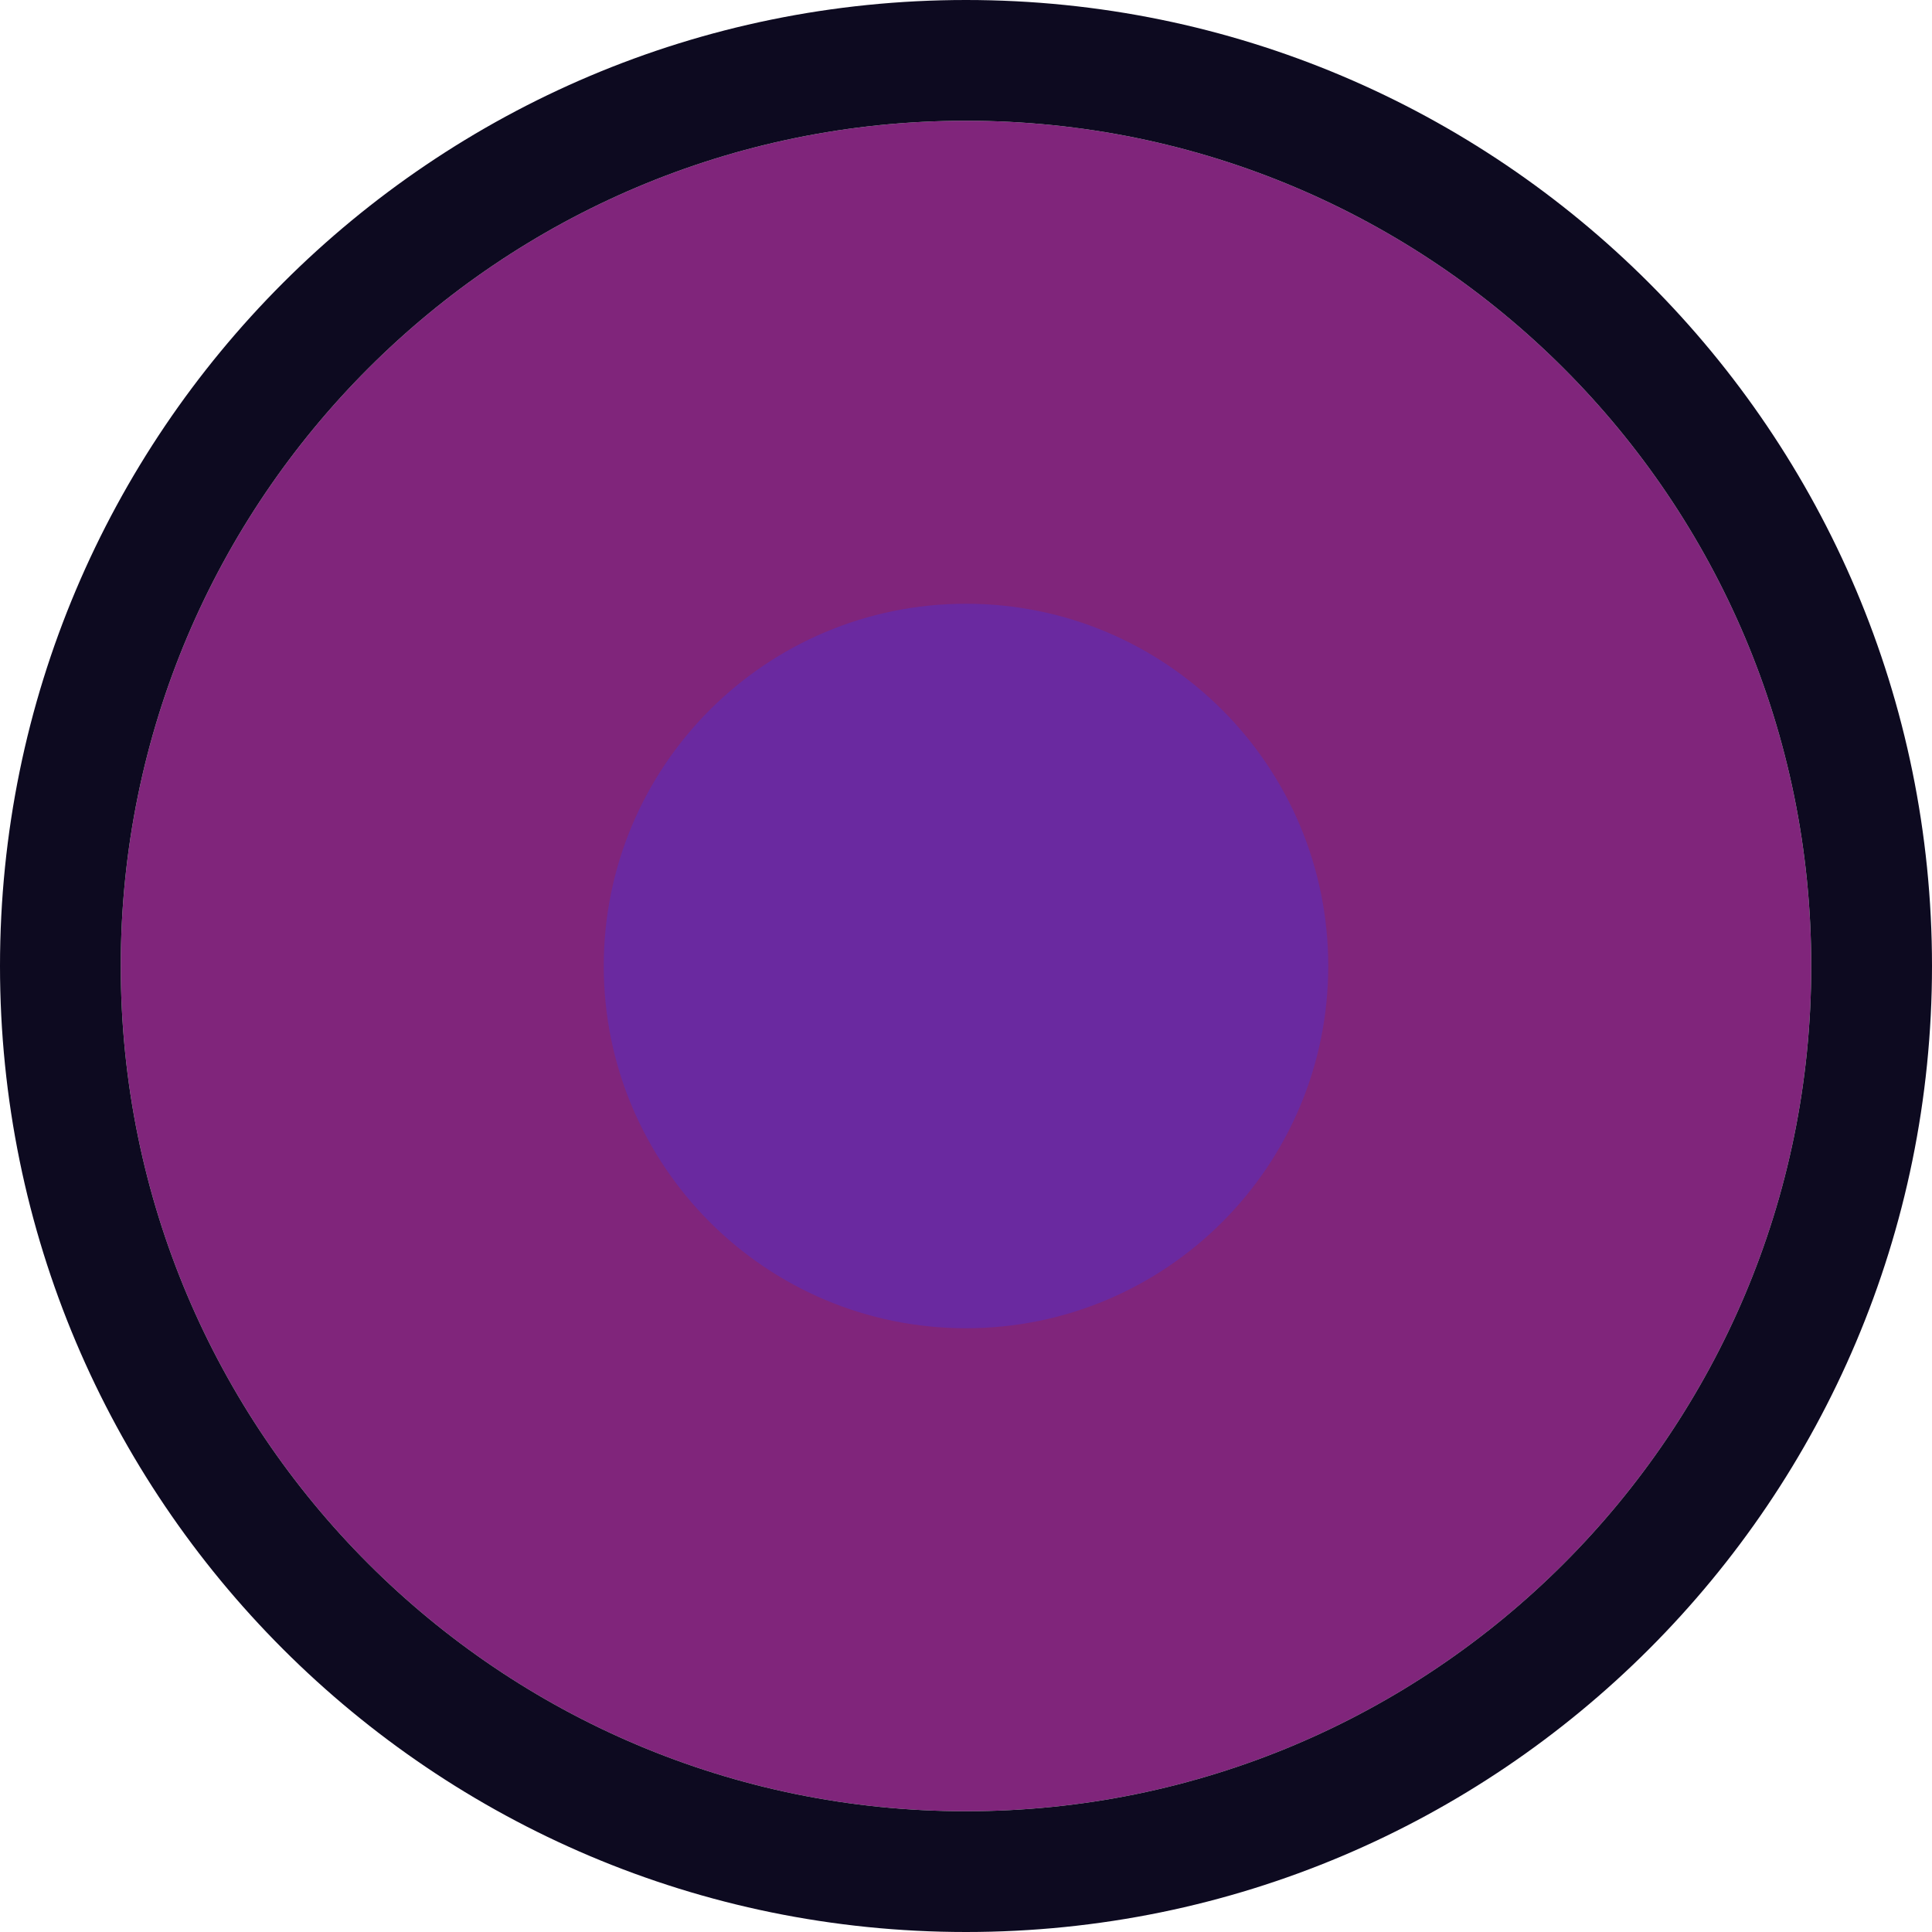
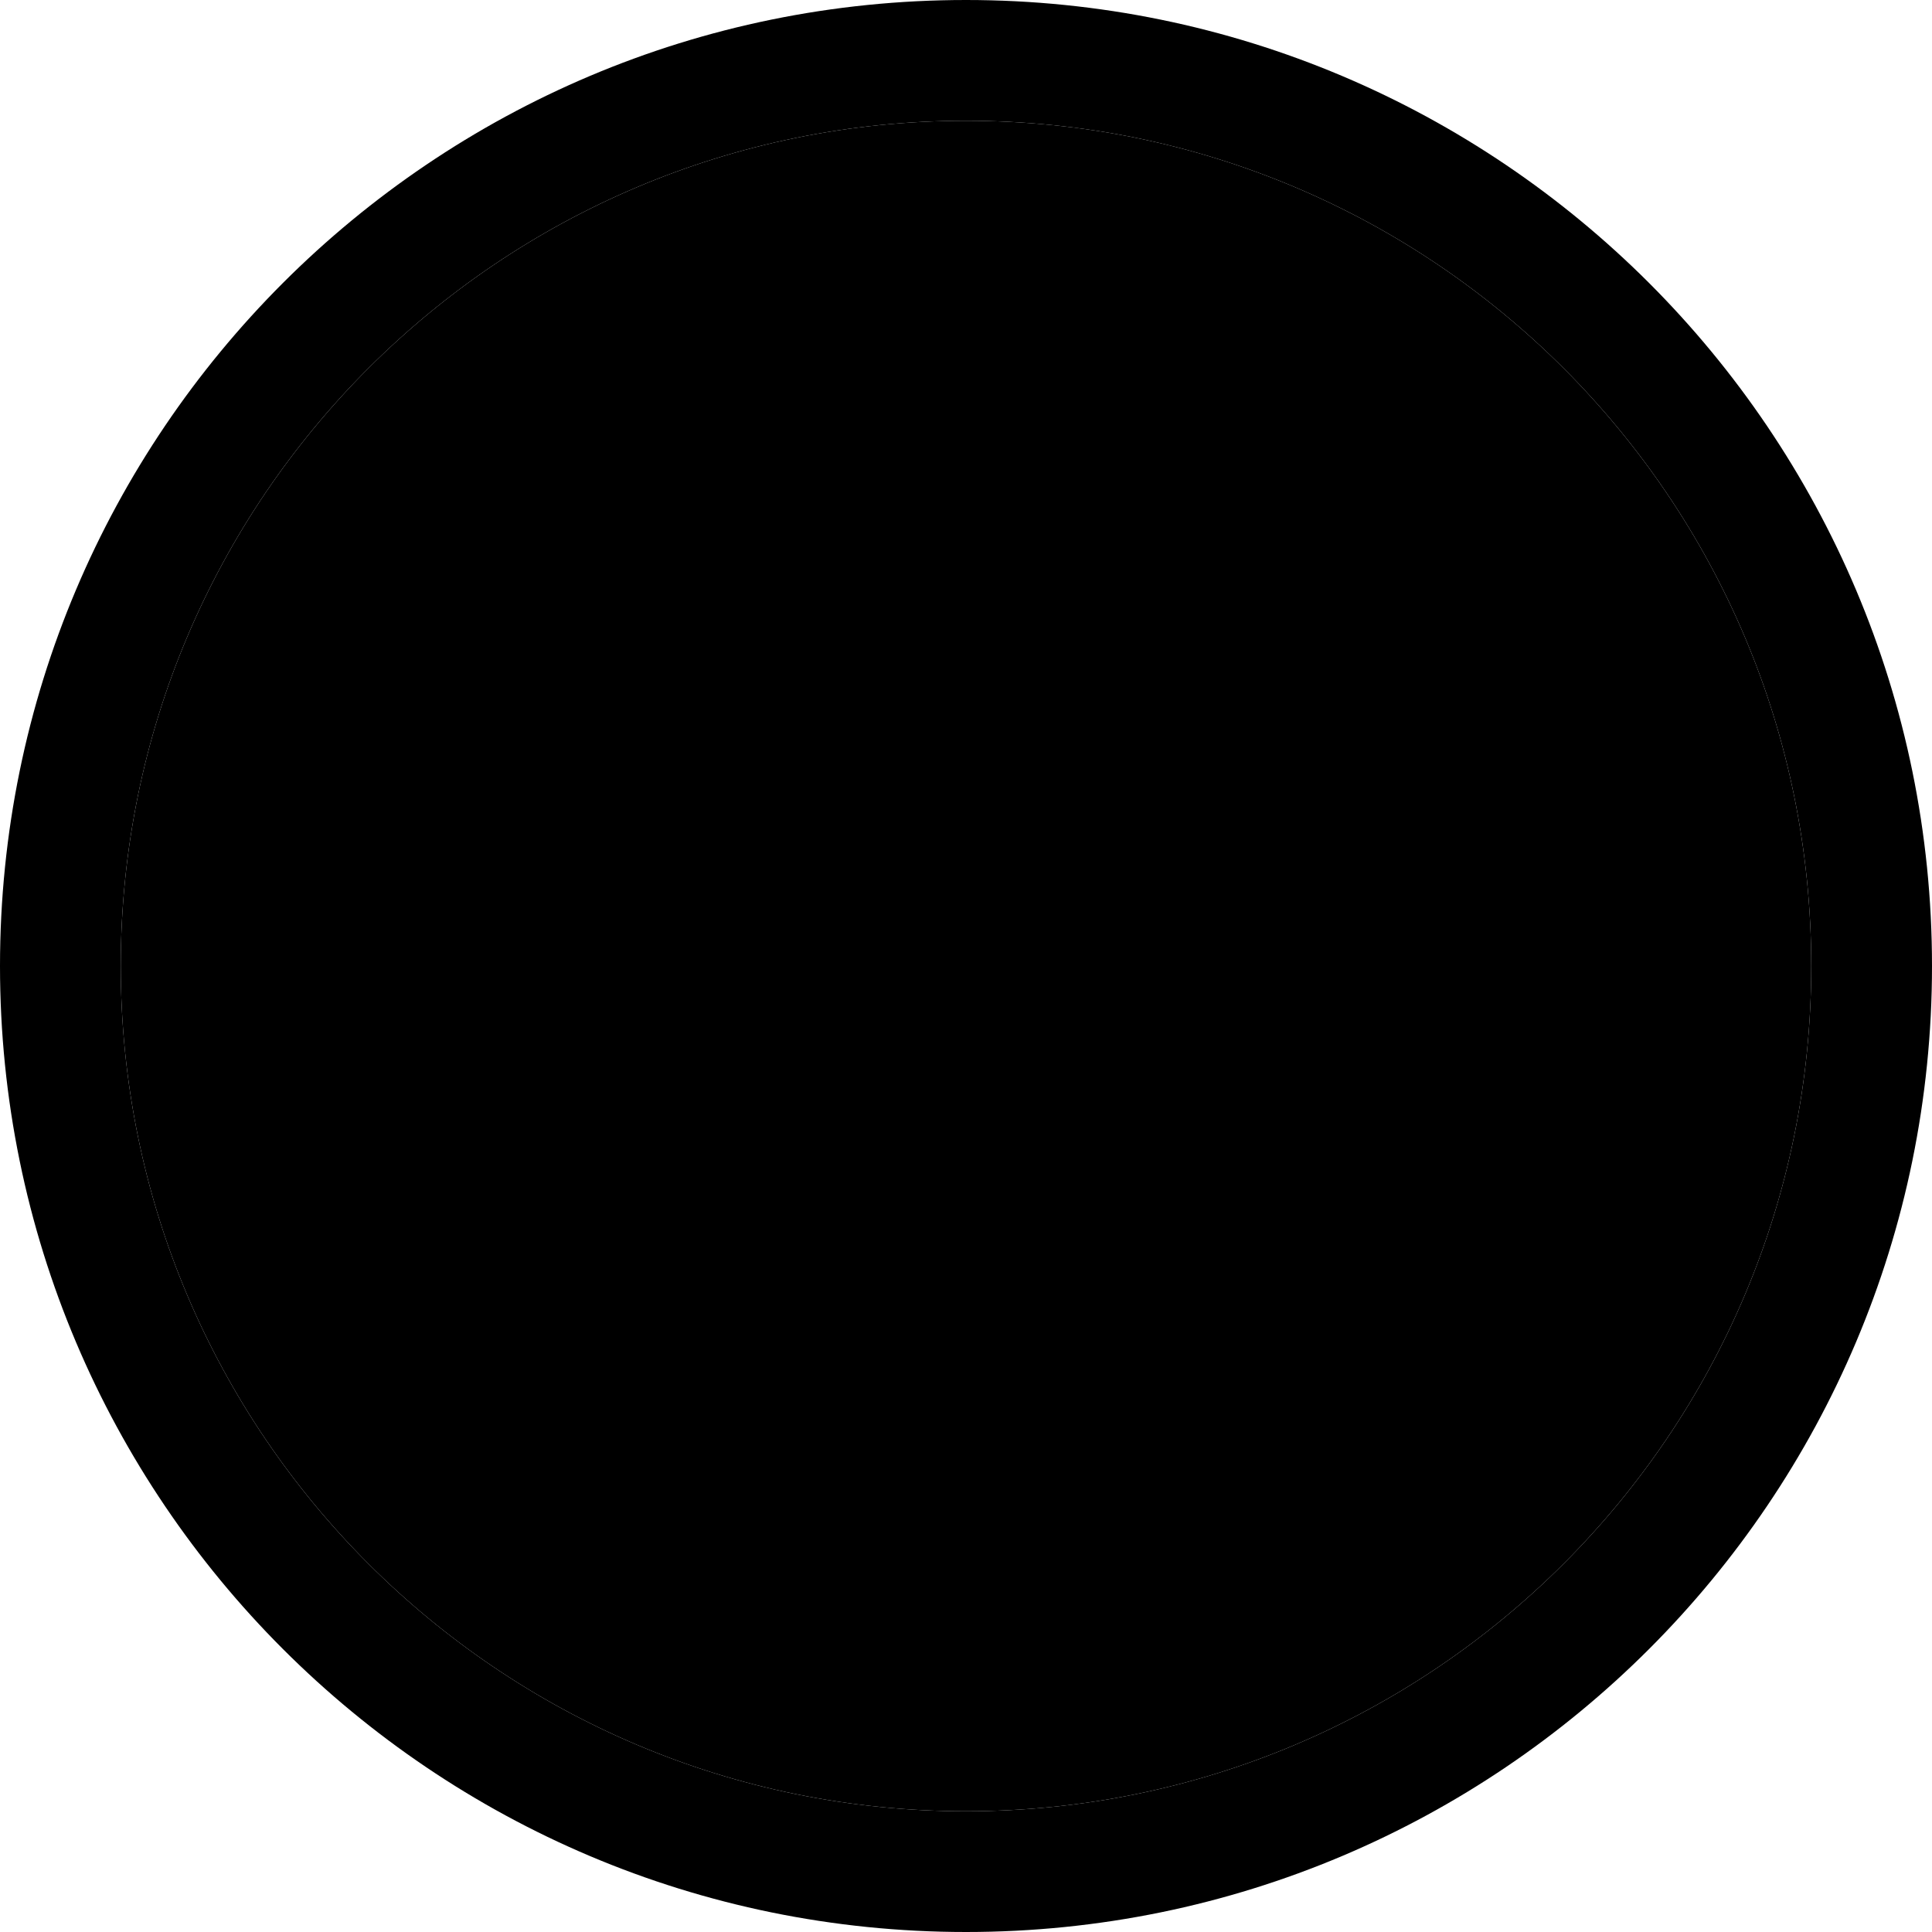
<svg xmlns="http://www.w3.org/2000/svg" viewBox="0 0 16 16">
  <g transform="translate(0 -1036.362)">
-     <path style="fill:#80257b" d="m 15,8 c 0,3.866 -3.134,7 -7,7 C 4.134,15 1,11.866 1,8 1,4.134 4.134,1 8,1 c 3.866,0 7,3.134 7,7 z" transform="translate(0 1036.362)" />
-     <path style="fill:#0d0a20" d="M 8 0 C 3.582 8.8817842e-16 -3.006854e-17 3.582 0 8 C 0 12.418 3.582 16 8 16 C 12.418 16 16 12.418 16 8 C 16 3.582 12.418 -1.8064254e-15 8 0 z M 8 1 C 11.866 1 15 4.134 15 8 C 15 11.866 11.866 15 8 15 C 4.134 15 1 11.866 1 8 C 1 4.134 4.134 1 8 1 z " transform="translate(0 1036.362)" />
-     <path style="fill:#6a29a0" d="M 11,8 C 11,9.657 9.657,11 8,11 6.343,11 5,9.657 5,8 5,6.343 6.343,5 8,5 c 1.657,0 3,1.343 3,3 z" transform="translate(0 1036.362)" />
+     <path style="fill:#999999999999" d="m 15,8 c 0,3.866 -3.134,7 -7,7 C 4.134,15 1,11.866 1,8 1,4.134 4.134,1 8,1 c 3.866,0 7,3.134 7,7 z" transform="translate(0 1036.362)" />
+     <path style="fill:#111111111111" d="M 8 0 C 3.582 8.8817842e-16 -3.006854e-17 3.582 0 8 C 0 12.418 3.582 16 8 16 C 12.418 16 16 12.418 16 8 C 16 3.582 12.418 -1.8064254e-15 8 0 z M 8 1 C 11.866 1 15 4.134 15 8 C 15 11.866 11.866 15 8 15 C 4.134 15 1 11.866 1 8 C 1 4.134 4.134 1 8 1 z " transform="translate(0 1036.362)" />
+     <path style="fill:#ffff33337777" d="M 11,8 C 11,9.657 9.657,11 8,11 6.343,11 5,9.657 5,8 5,6.343 6.343,5 8,5 c 1.657,0 3,1.343 3,3 z" transform="translate(0 1036.362)" />
  </g>
</svg>
